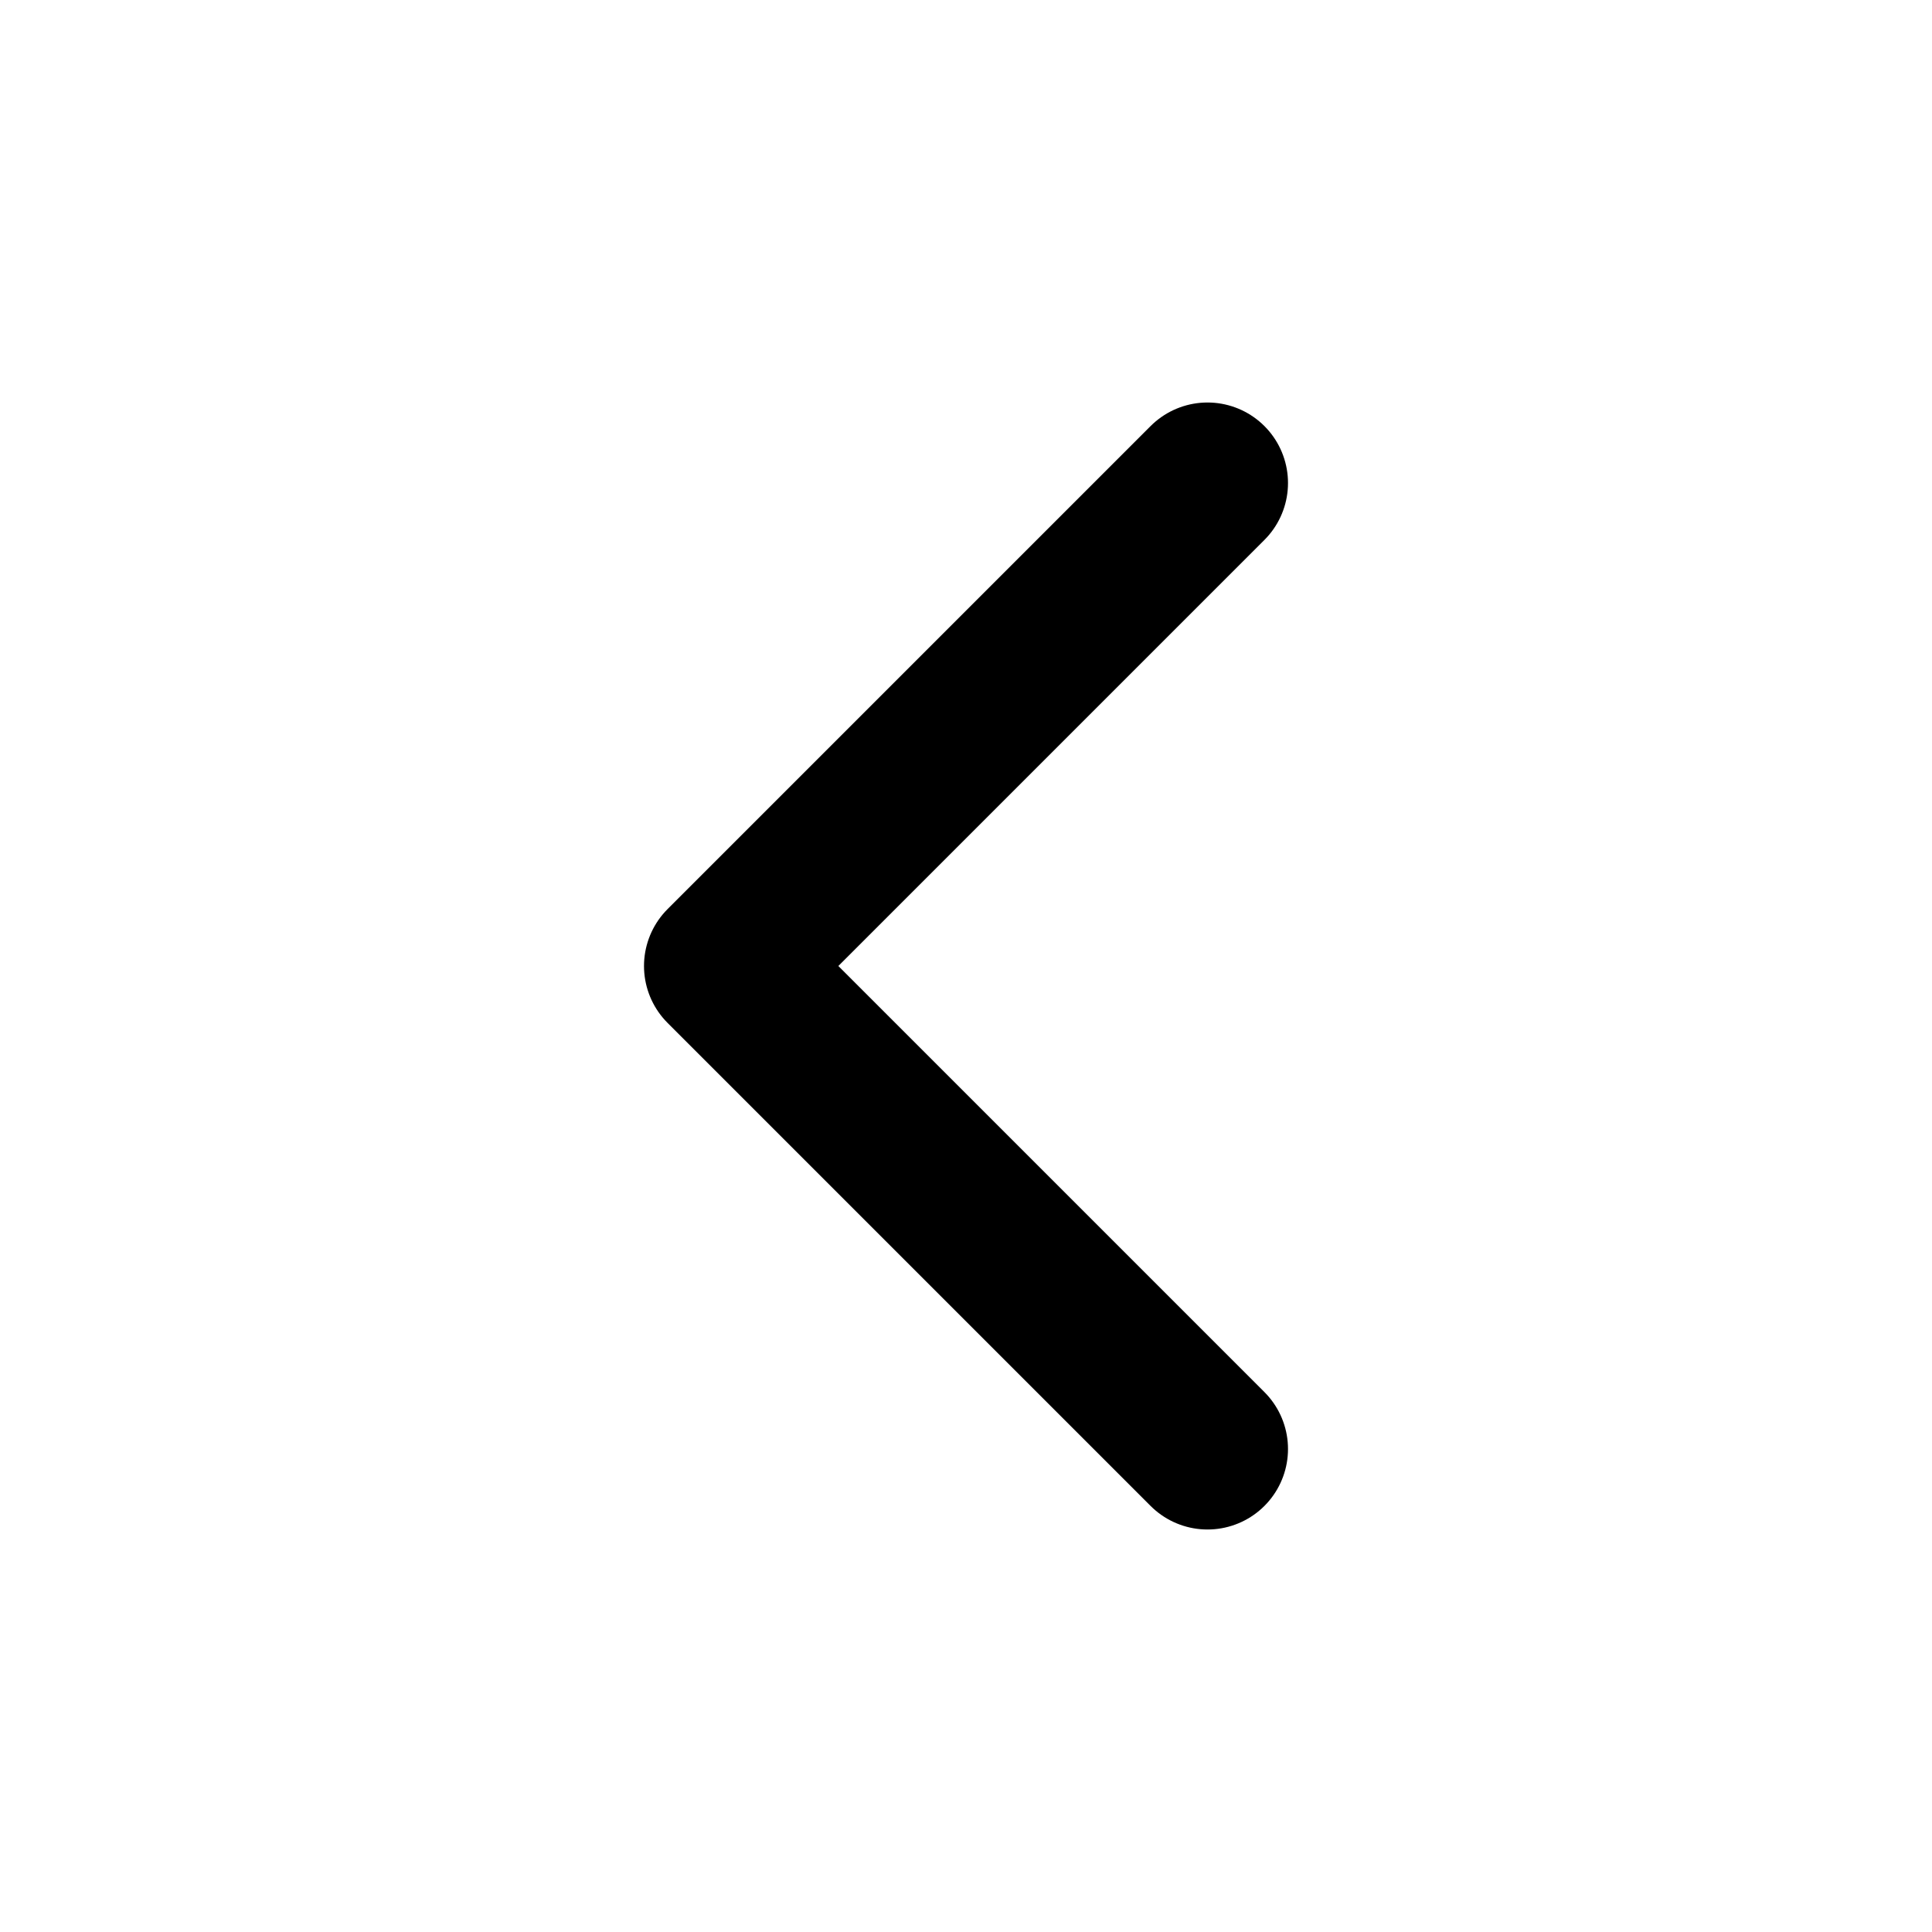
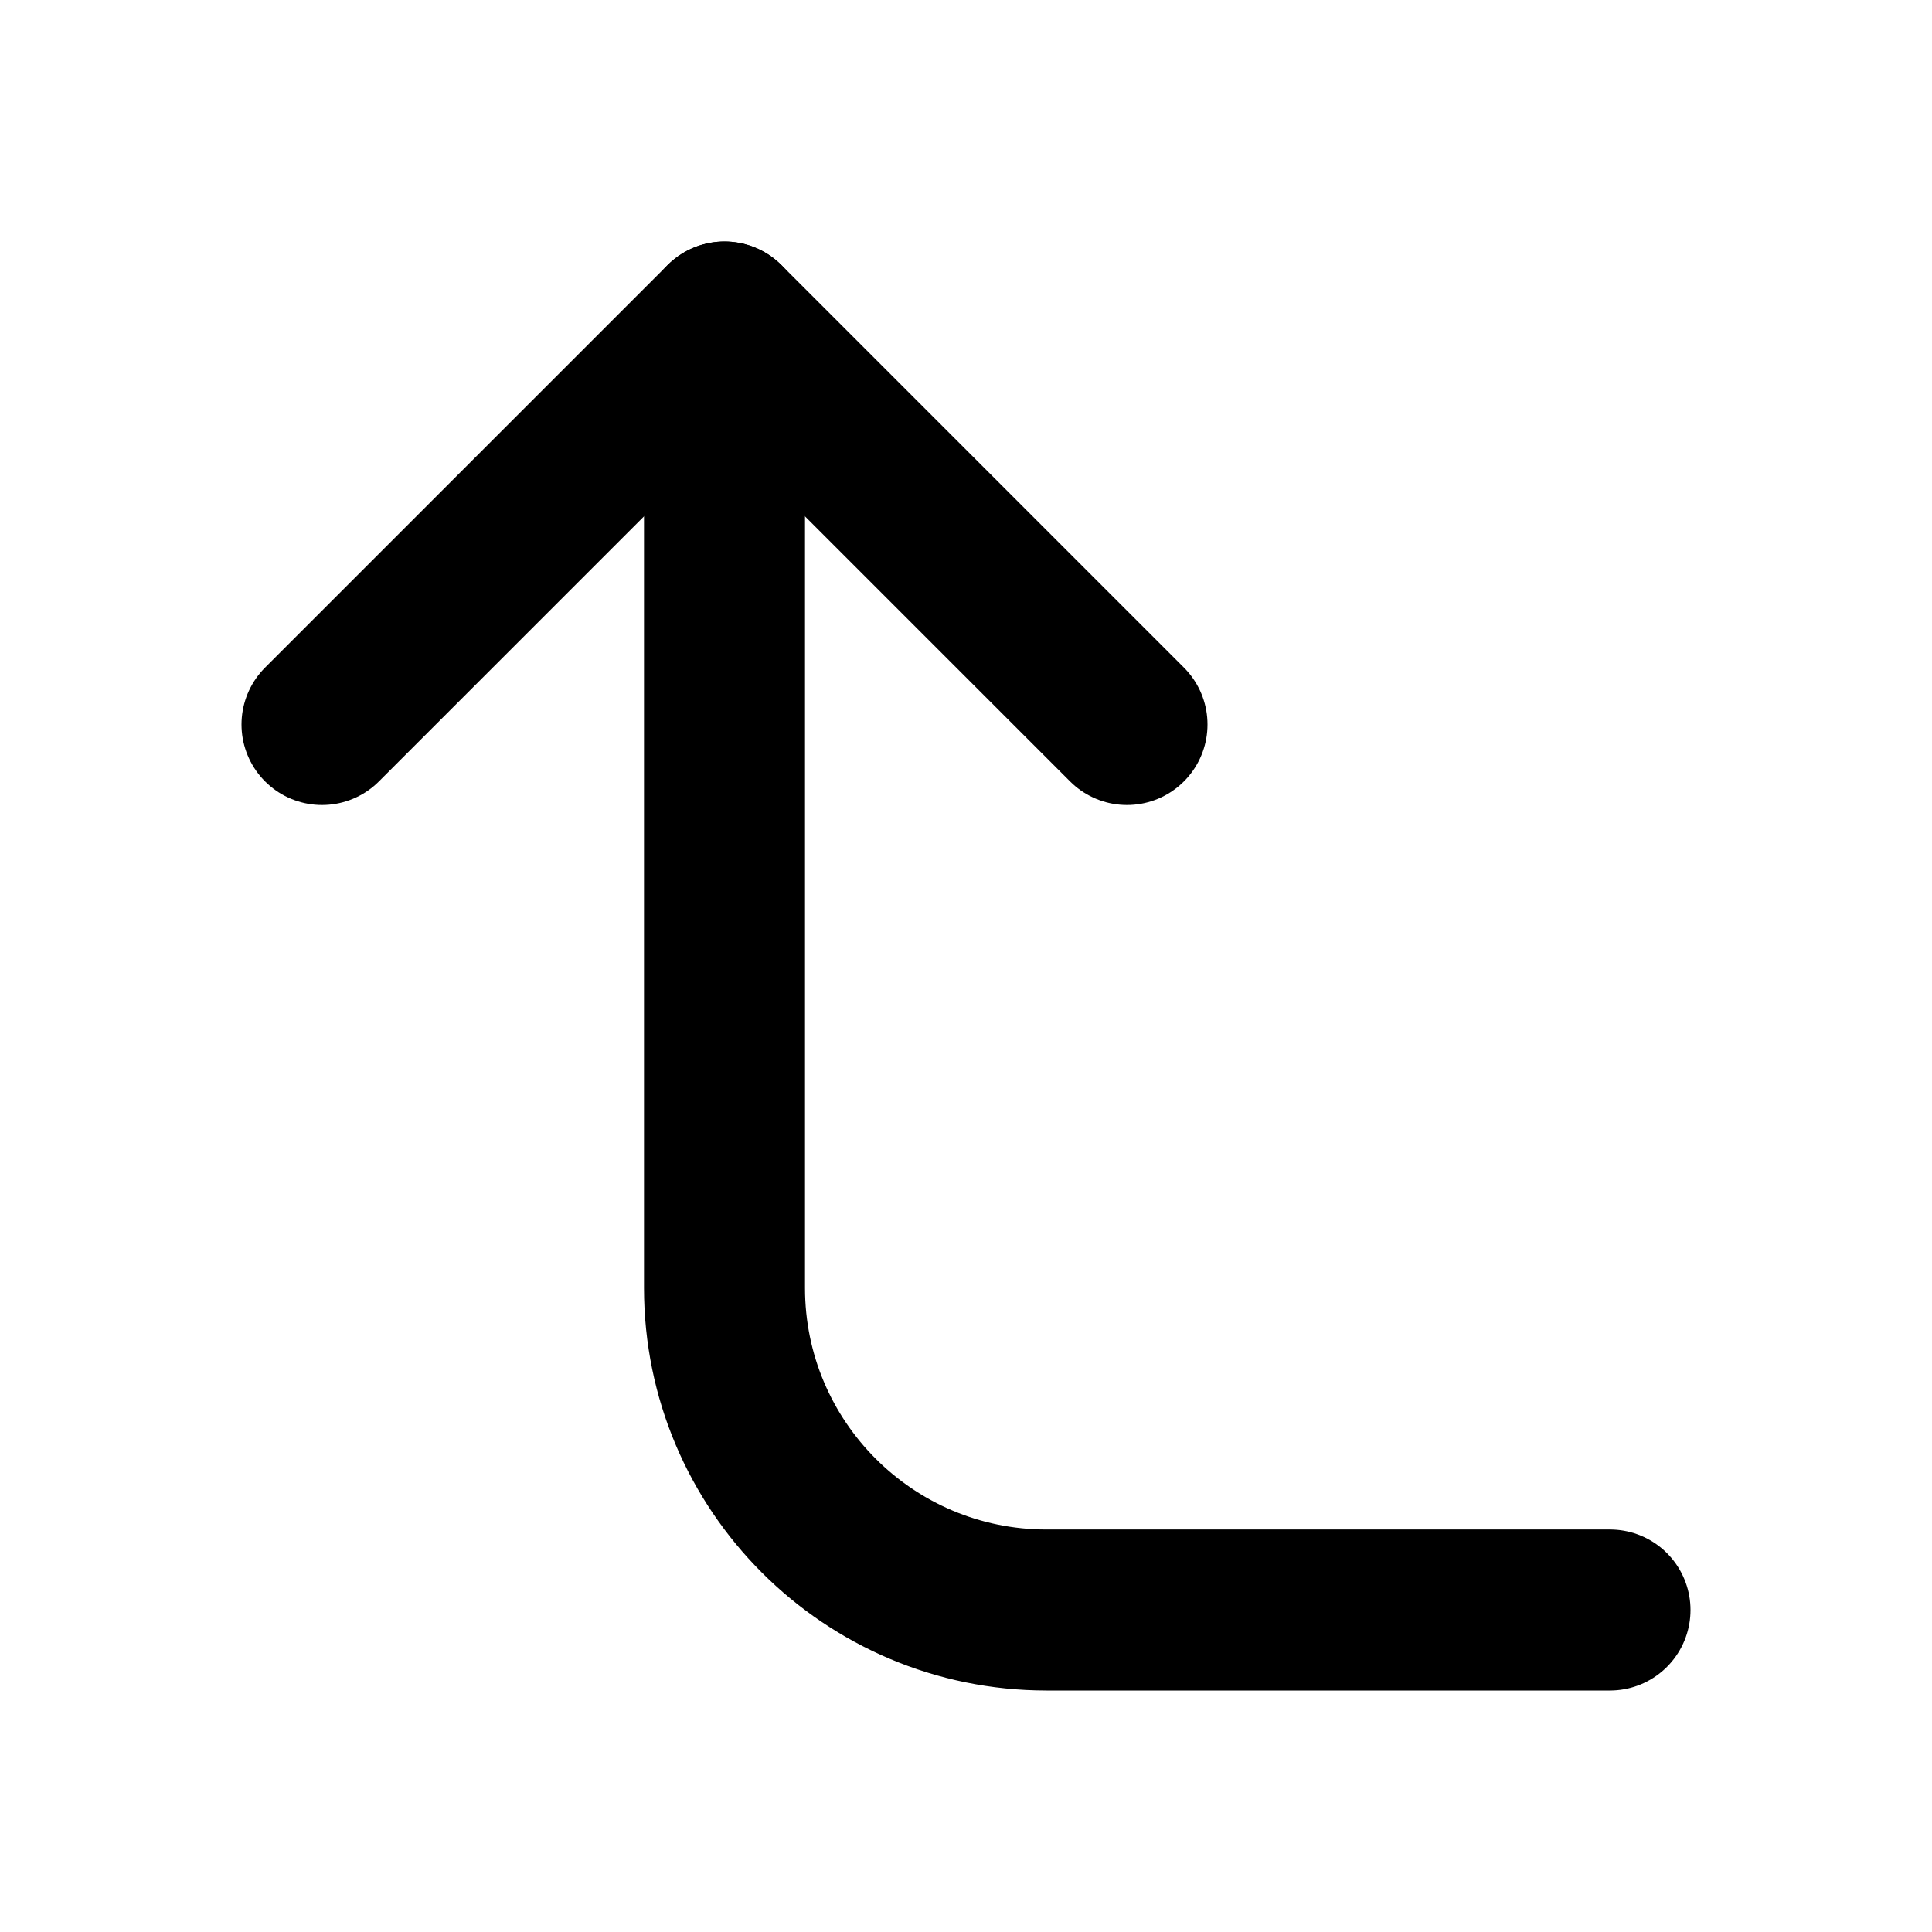
<svg xmlns="http://www.w3.org/2000/svg" width="24" height="24" viewBox="0 0 24 24" fill="none" stroke="currentColor" stroke-width="2" stroke-linecap="round" stroke-linejoin="round">
-   <path d="m15 18-6-6 6-6" />
+   <path d="M14 9 9 4 4 9" />
+   <path d="M20 20h-7a4 4 0 0 1-4-4V4" />
</svg>
